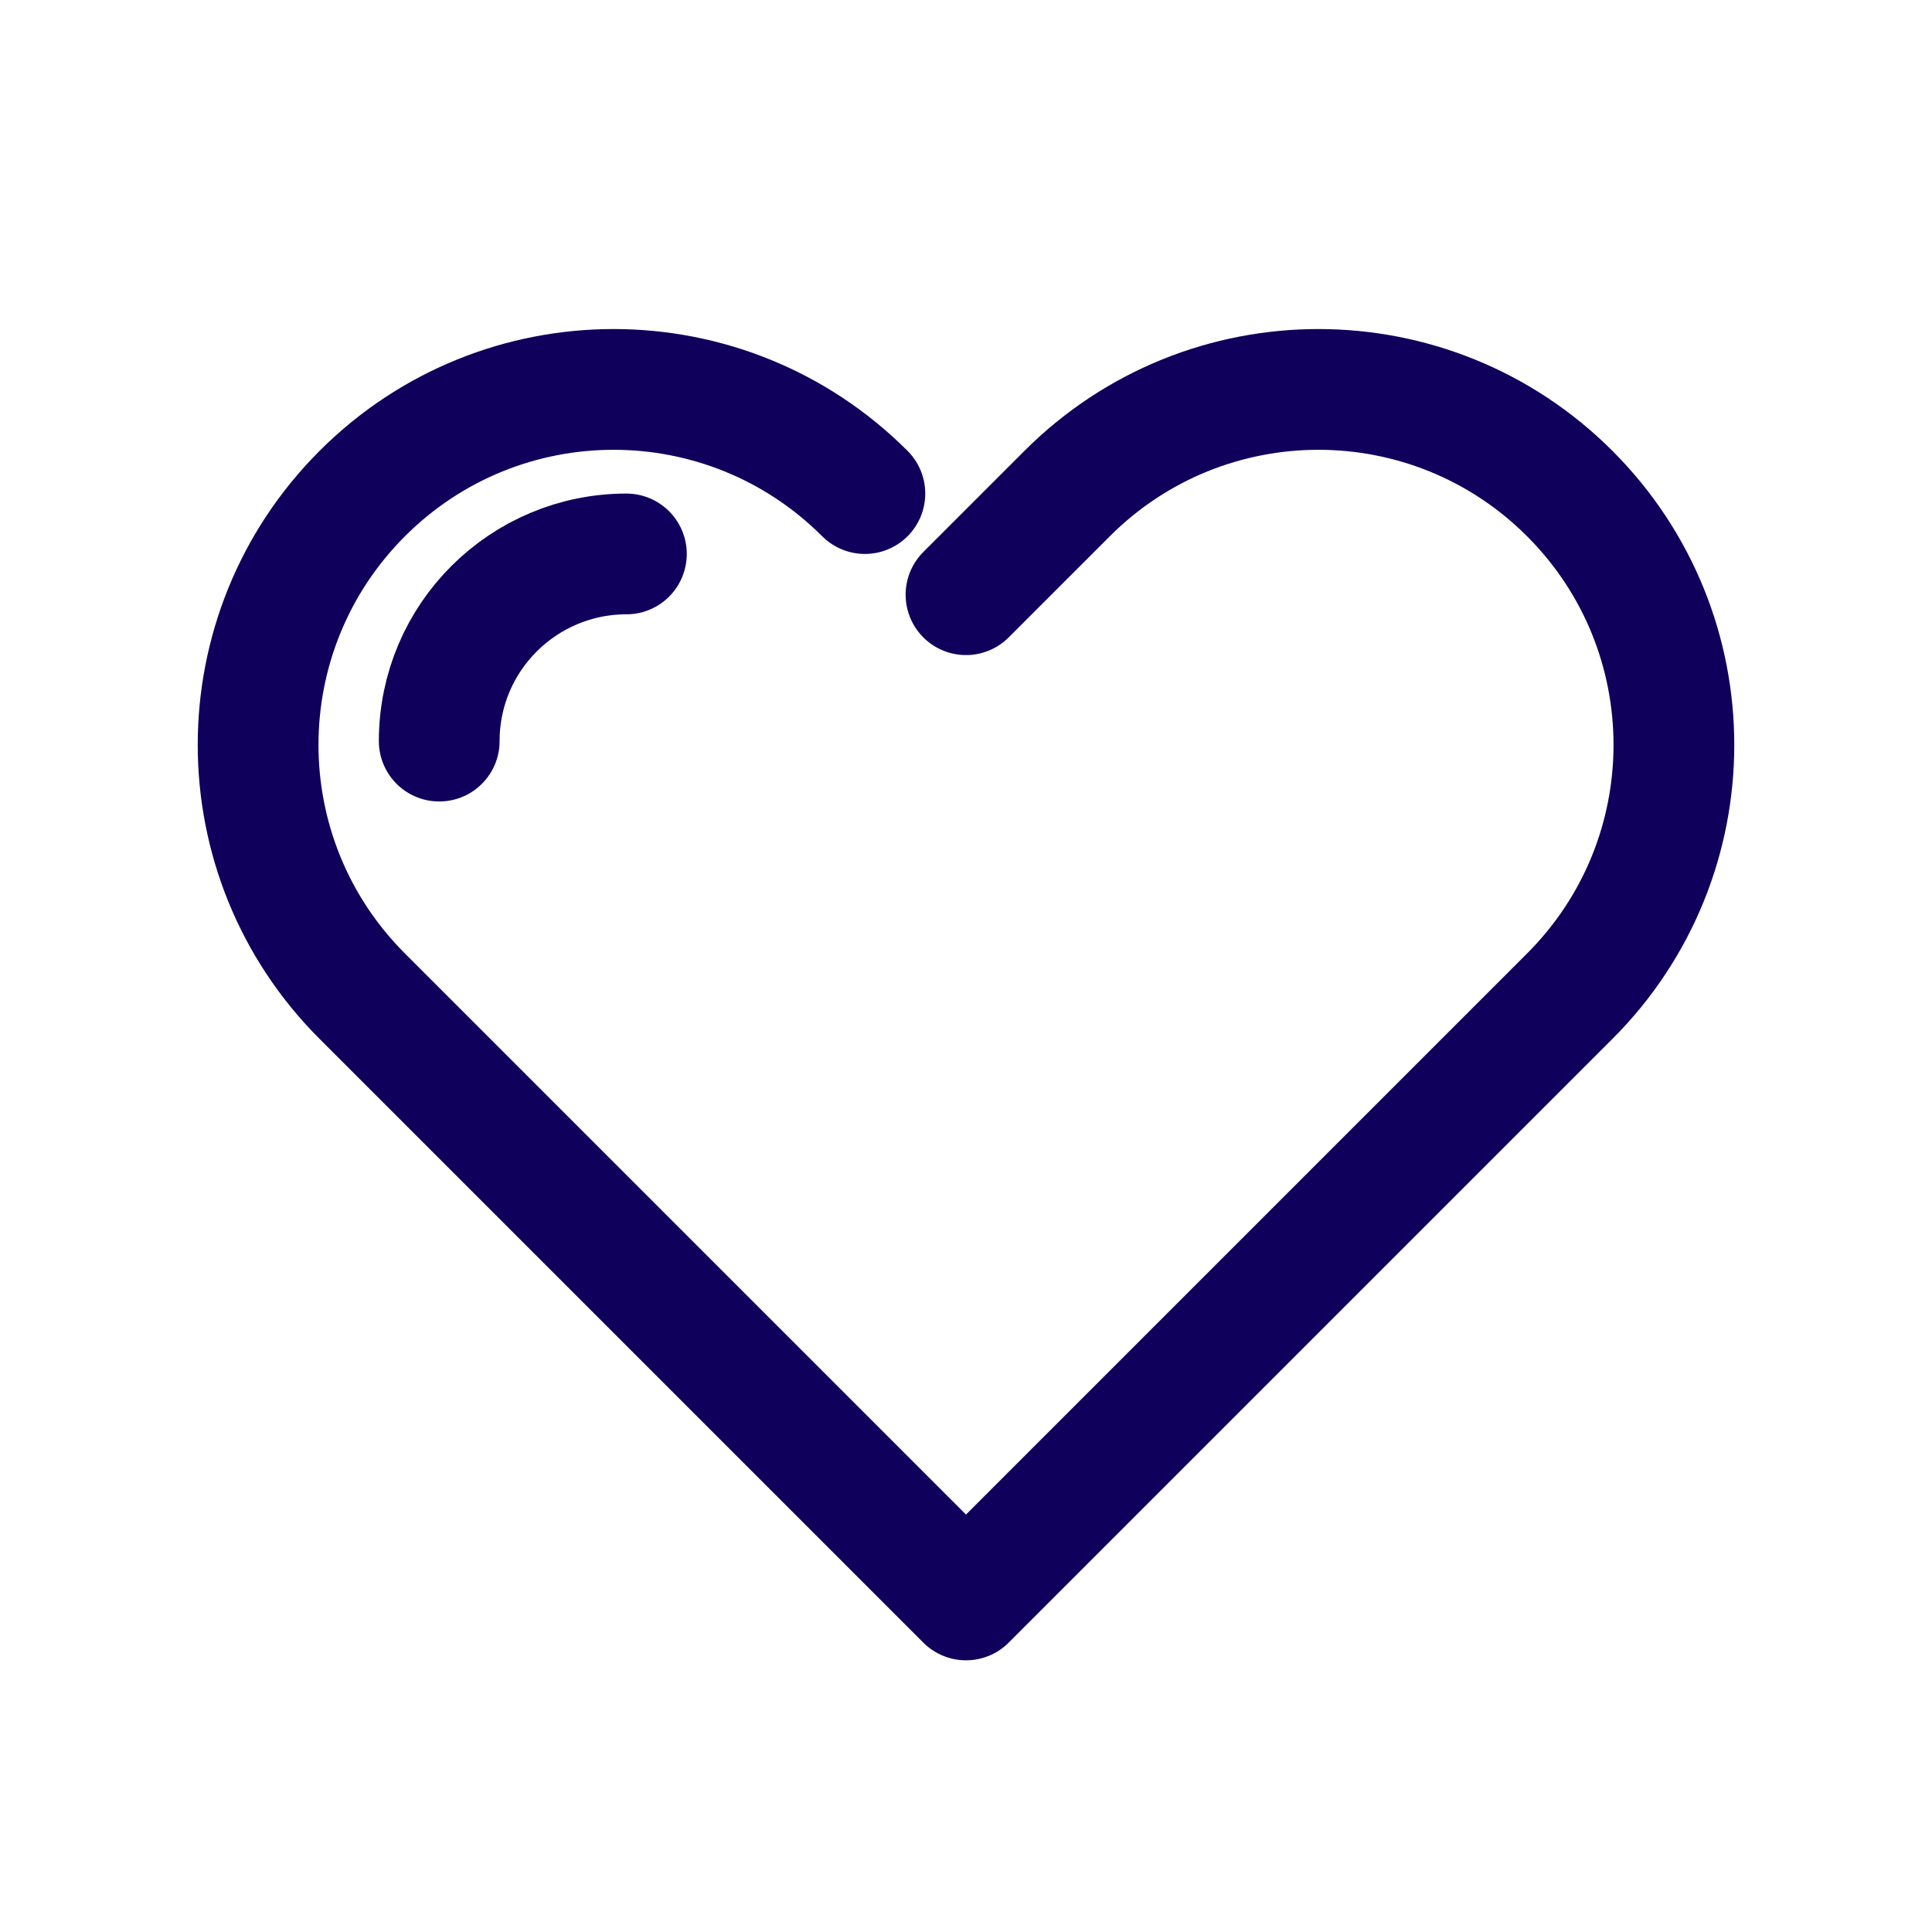
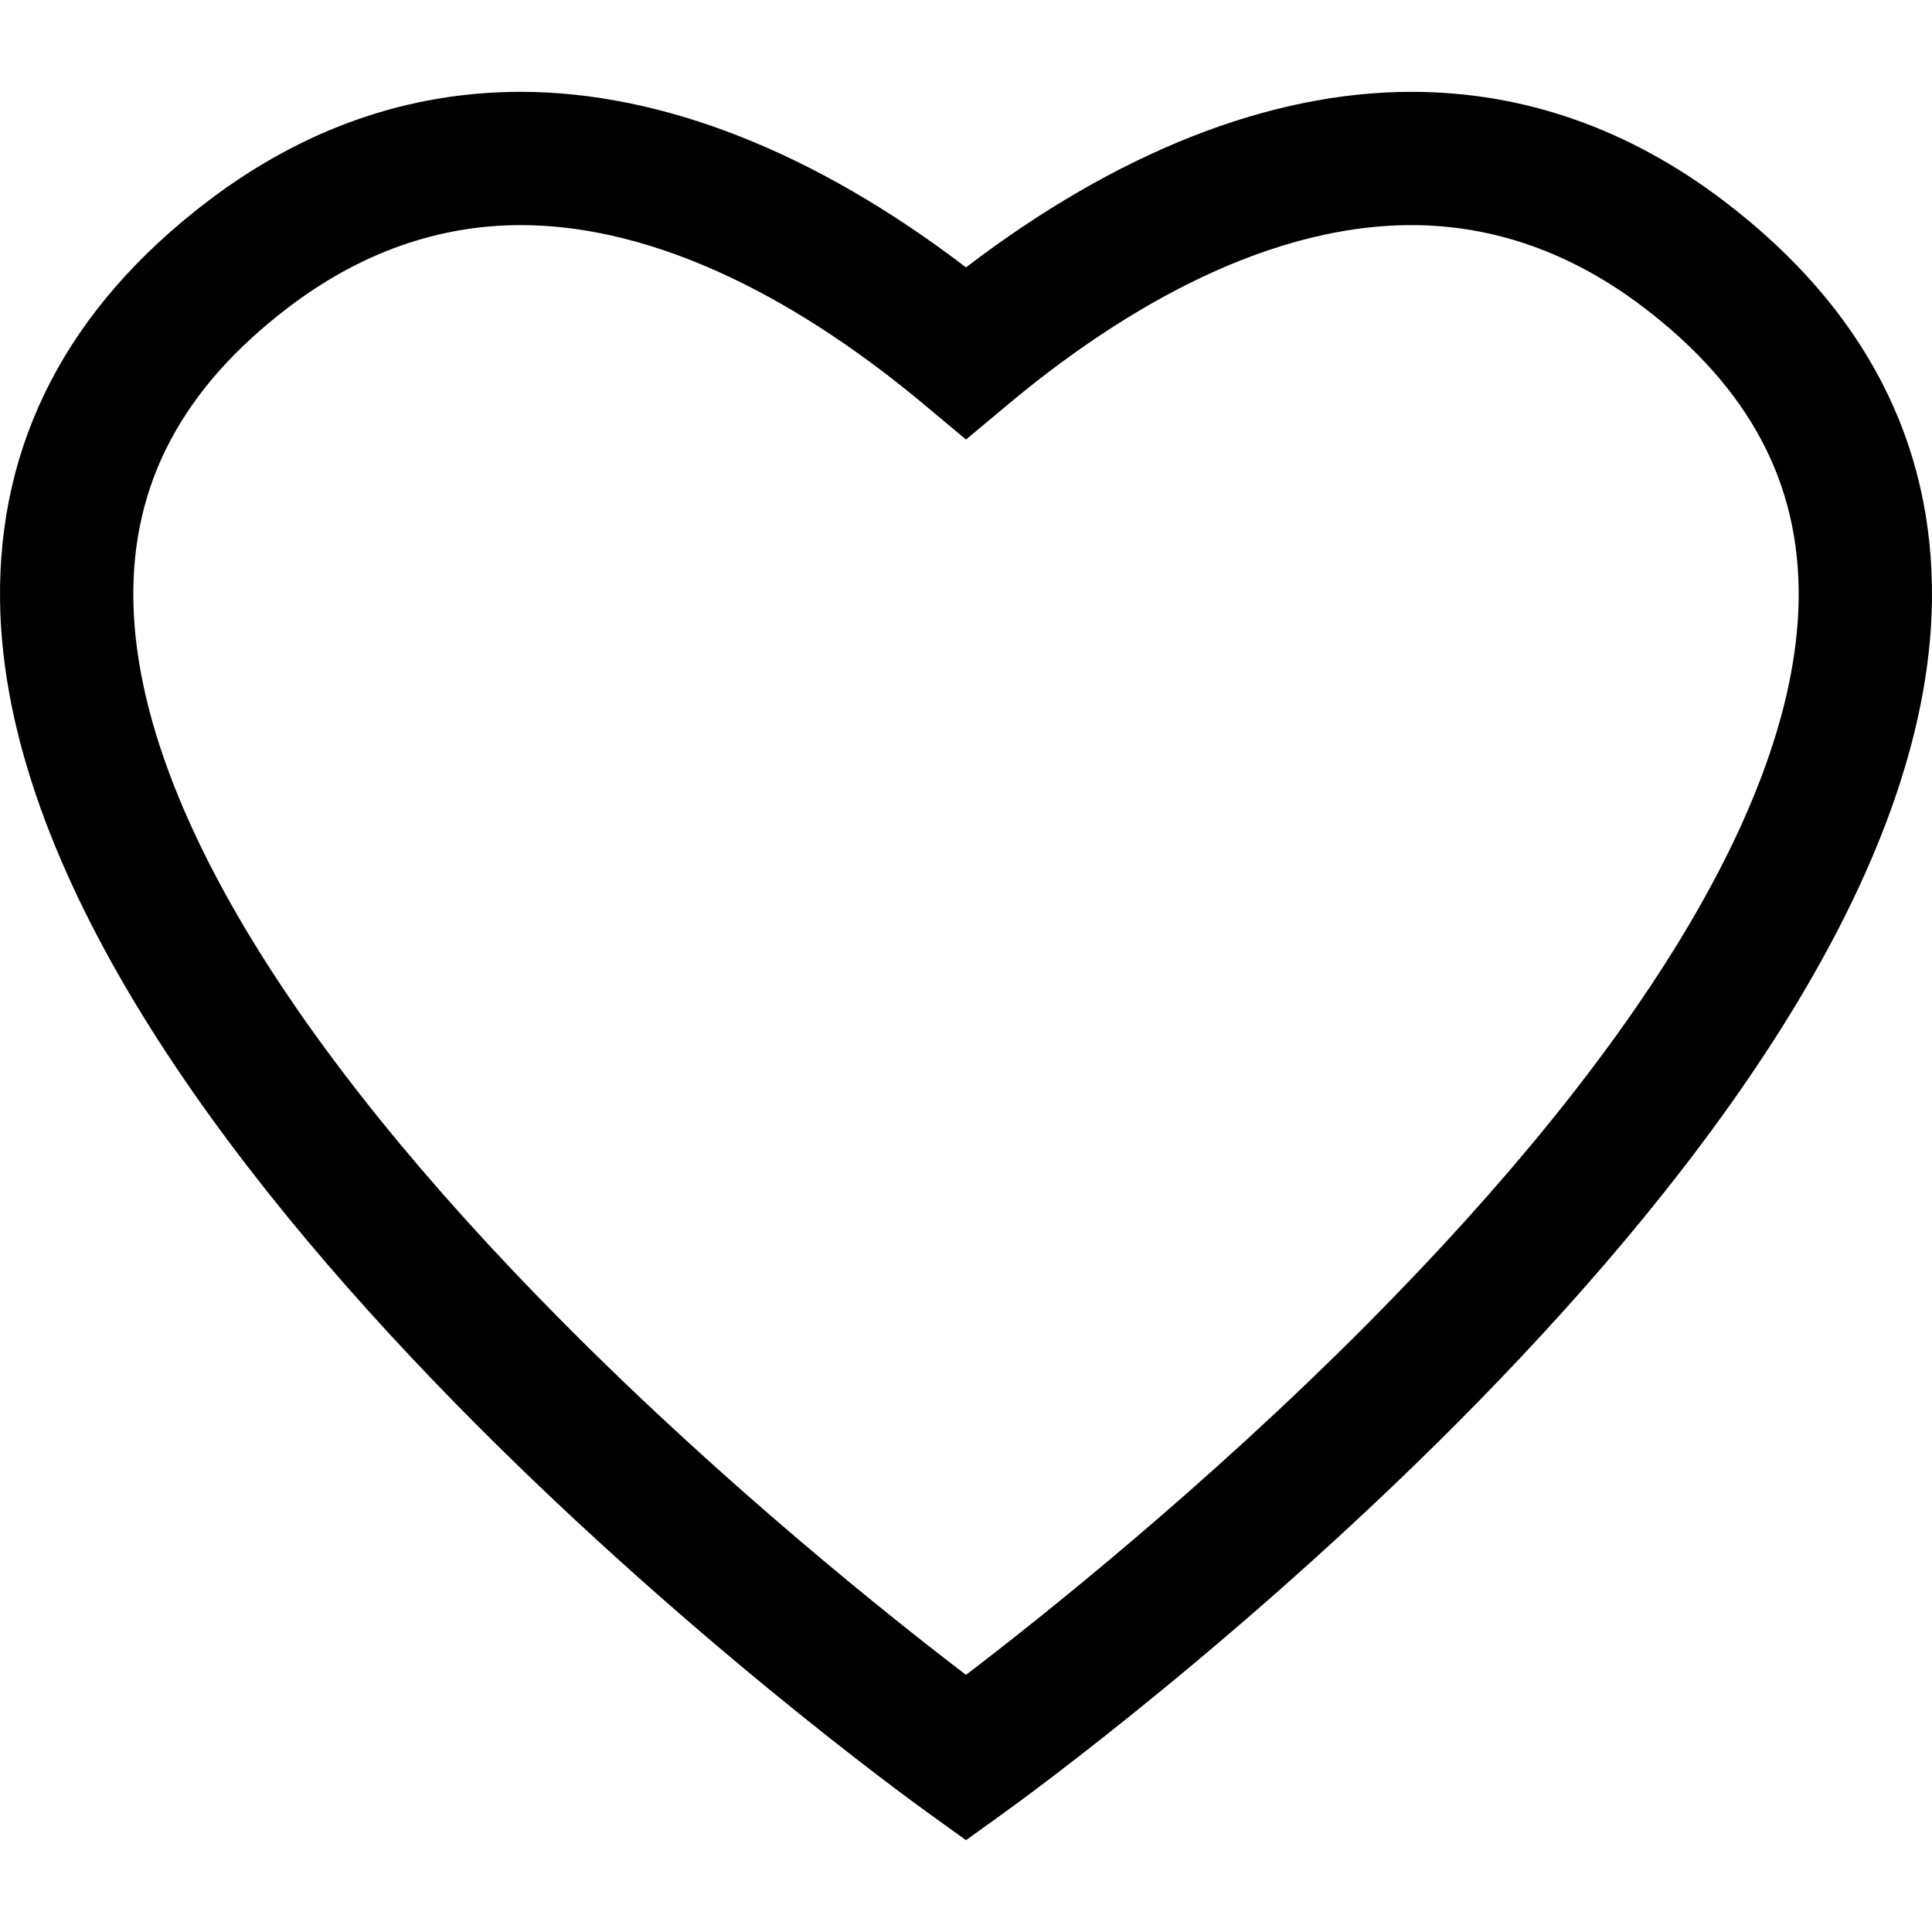
- <svg xmlns="http://www.w3.org/2000/svg" width="128px" height="128px" viewBox="0 0 128 128" style="enable-background:new 0 0 128 128;" version="1.1" xml:space="preserve">
-   <style type="text/css">
- 	.st0{display:none;}
- 	.st1{display:inline;}
- 	.st2{fill:none;stroke:#0F005B;stroke-width:8;stroke-linecap:round;stroke-linejoin:round;stroke-miterlimit:10;}
- </style>
-   <g class="st0" id="Layer_1" />
-   <g id="Layer_2">
-     <path class="st2" d="M57.3,32.7c-9.2-9.2-24.1-9.2-33.3,0c-9.2,9.2-9.2,24.1,0,33.3l6.7,6.7L64,106l33.3-33.3L104,66   c9.2-9.2,9.2-24.1,0-33.3s-24.1-9.2-33.3,0L64,39.4" />
-     <path class="st2" d="M29.1,49.1c0-6.9,5.6-12.4,12.4-12.4" />
-   </g>
+ <svg xmlns="http://www.w3.org/2000/svg" version="1.1" id="Capa_1" x="0px" y="0px" viewBox="0 0 217.408 217.408" style="enable-background:new 0 0 217.408 217.408;" xml:space="preserve">
+   <path d="M194.078,22.682c-10.747-8.193-22.606-12.348-35.248-12.348c-15.951,0-33.181,6.808-50.126,19.754  C91.759,17.142,74.529,10.334,58.578,10.334c-12.642,0-24.501,4.155-35.248,12.348C7.606,34.671-0.24,49.8,0.006,67.648  c0.846,61.117,100.093,133.233,104.317,136.273l4.381,3.153l4.381-3.153c4.225-3.04,103.472-75.156,104.317-136.273  C217.648,49.8,209.802,34.671,194.078,22.682z M153.833,149.017c-18.374,18.48-36.915,33.188-45.129,39.453  c-8.214-6.265-26.755-20.972-45.129-39.453c-31.479-31.661-48.274-59.873-48.57-81.585c-0.178-13.013,5.521-23.749,17.421-32.822  c8.073-6.156,16.872-9.277,26.152-9.277c17.563,0,34.338,10.936,45.317,20.11l4.809,4.018l4.809-4.018  c10.979-9.174,27.754-20.11,45.317-20.11c9.28,0,18.079,3.121,26.152,9.277c11.9,9.073,17.599,19.809,17.421,32.822  C202.107,89.145,185.311,117.356,153.833,149.017z" />
+   <g>
+ </g>
+   <g>
+ </g>
+   <g>
+ </g>
+   <g>
+ </g>
+   <g>
+ </g>
+   <g>
+ </g>
+   <g>
+ </g>
+   <g>
+ </g>
+   <g>
+ </g>
+   <g>
+ </g>
+   <g>
+ </g>
+   <g>
+ </g>
+   <g>
+ </g>
+   <g>
+ </g>
+   <g>
+ </g>
</svg>
